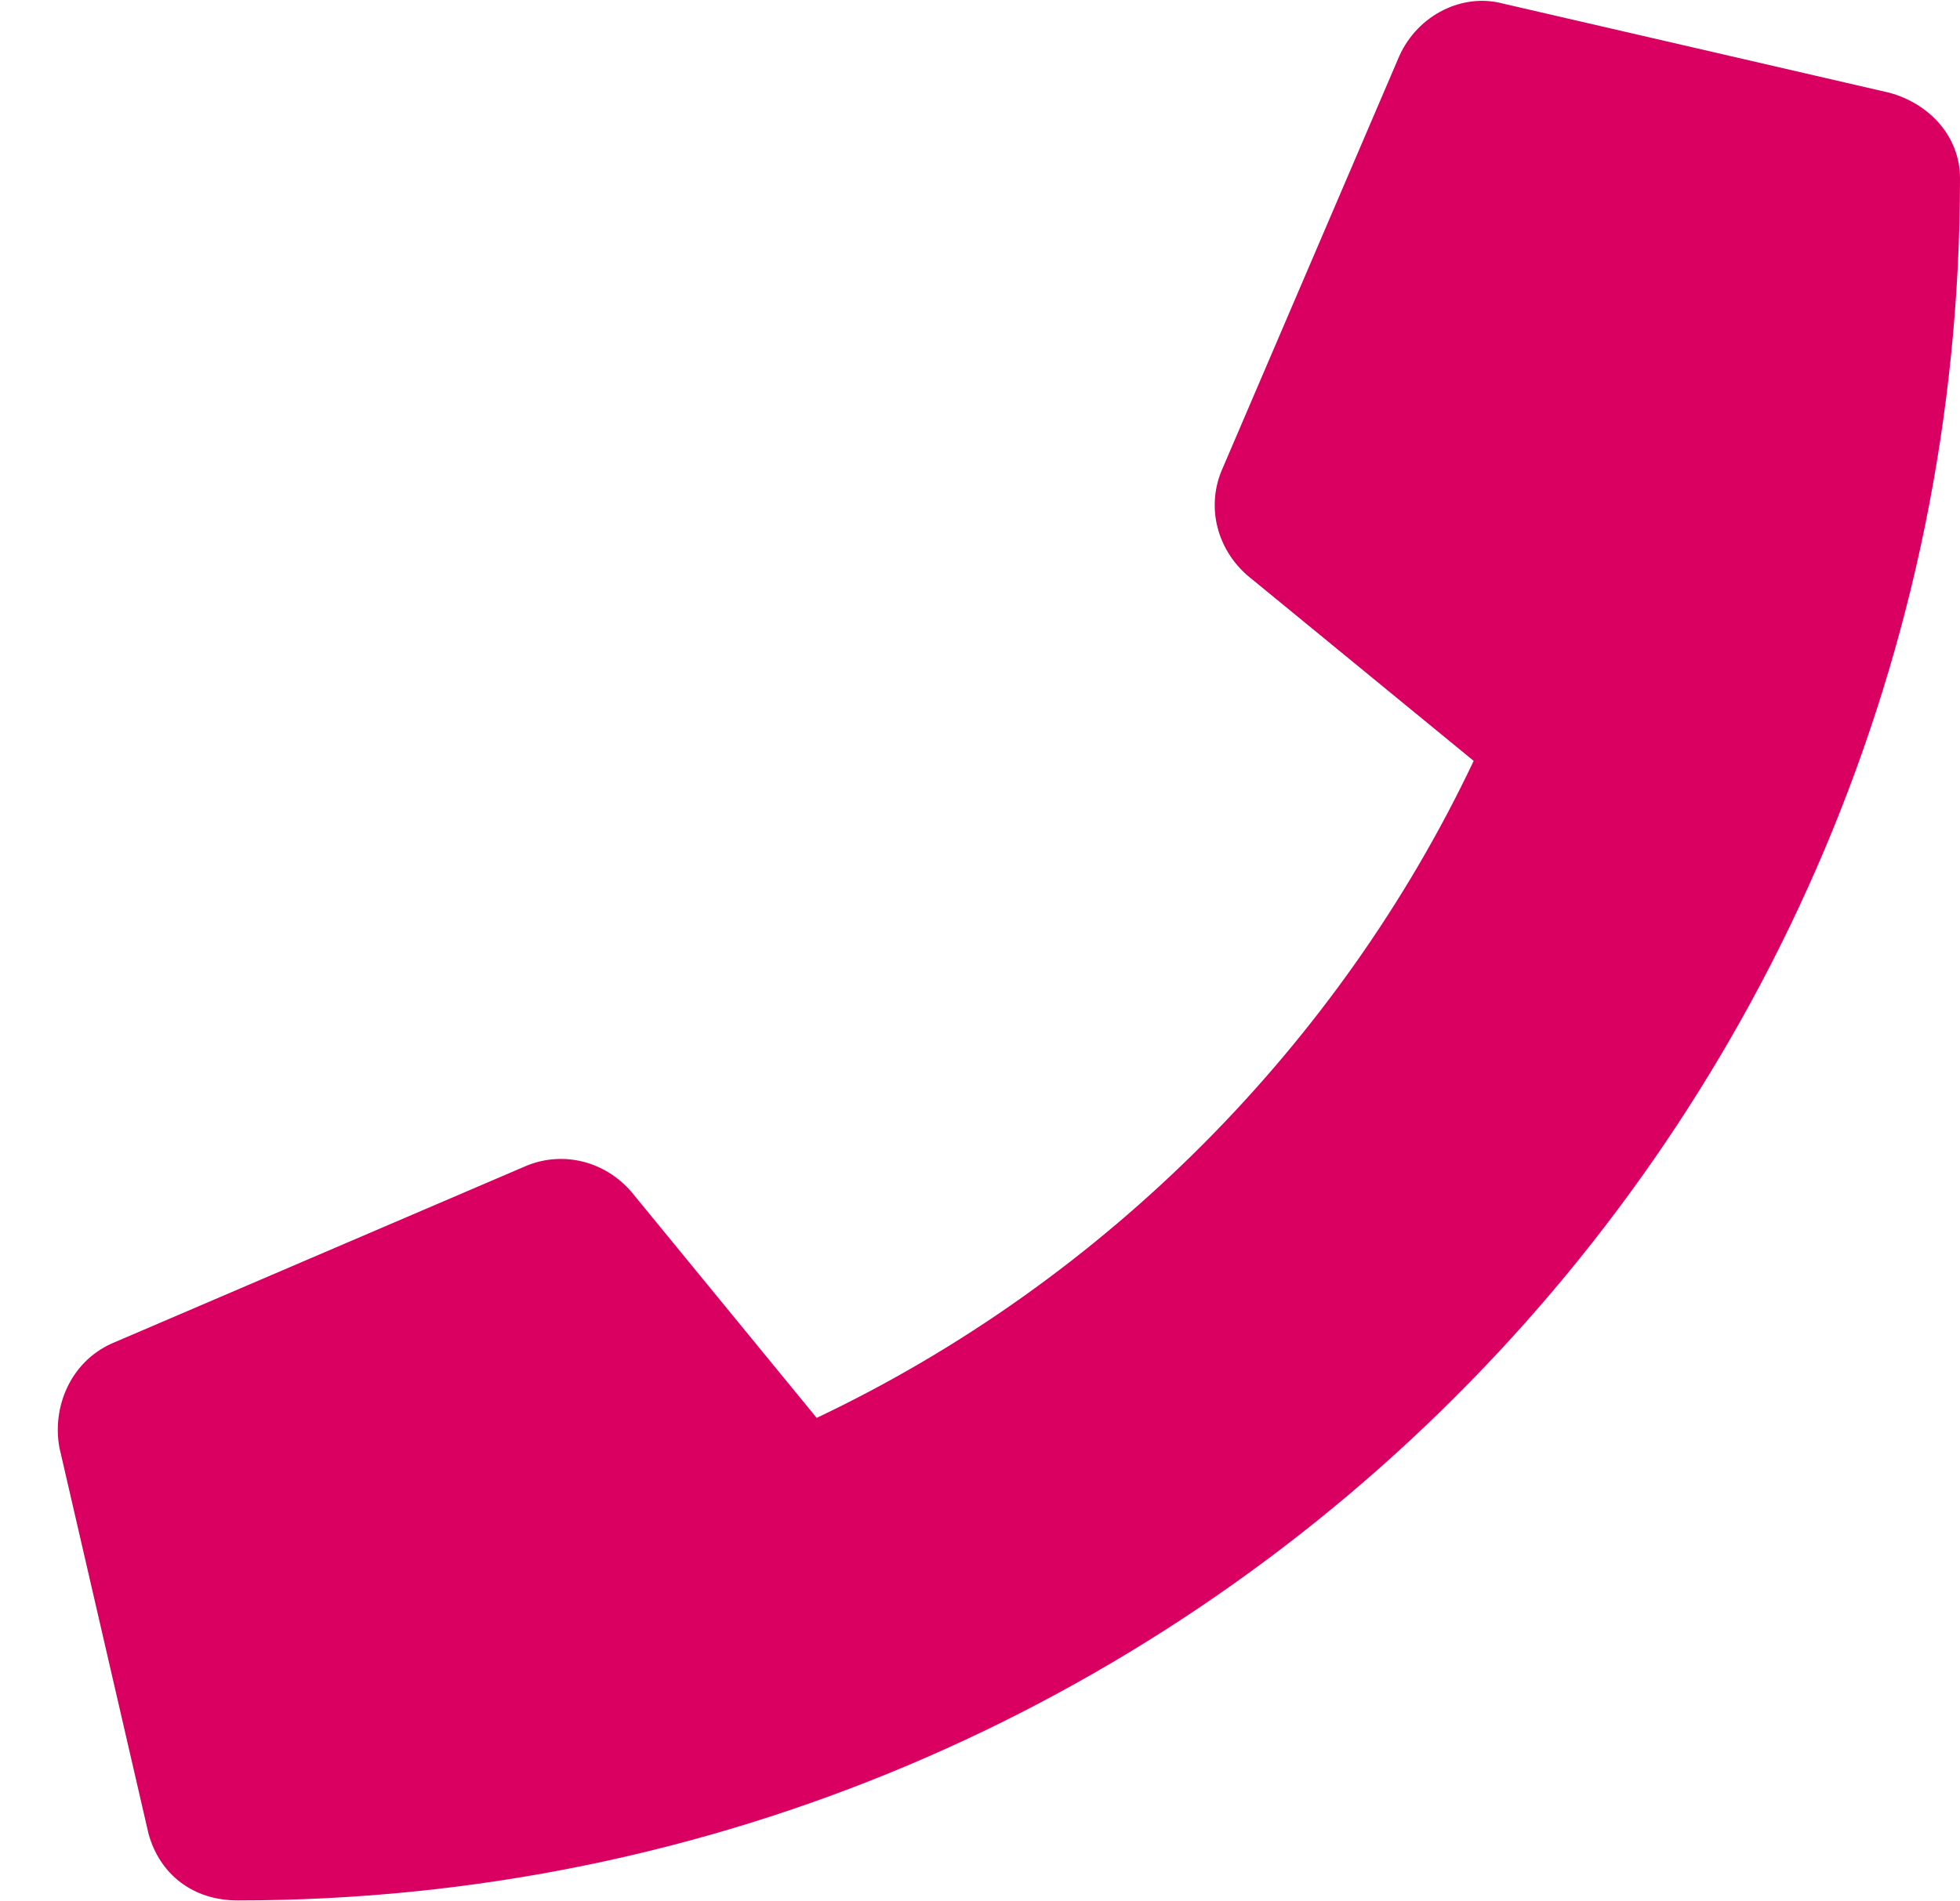
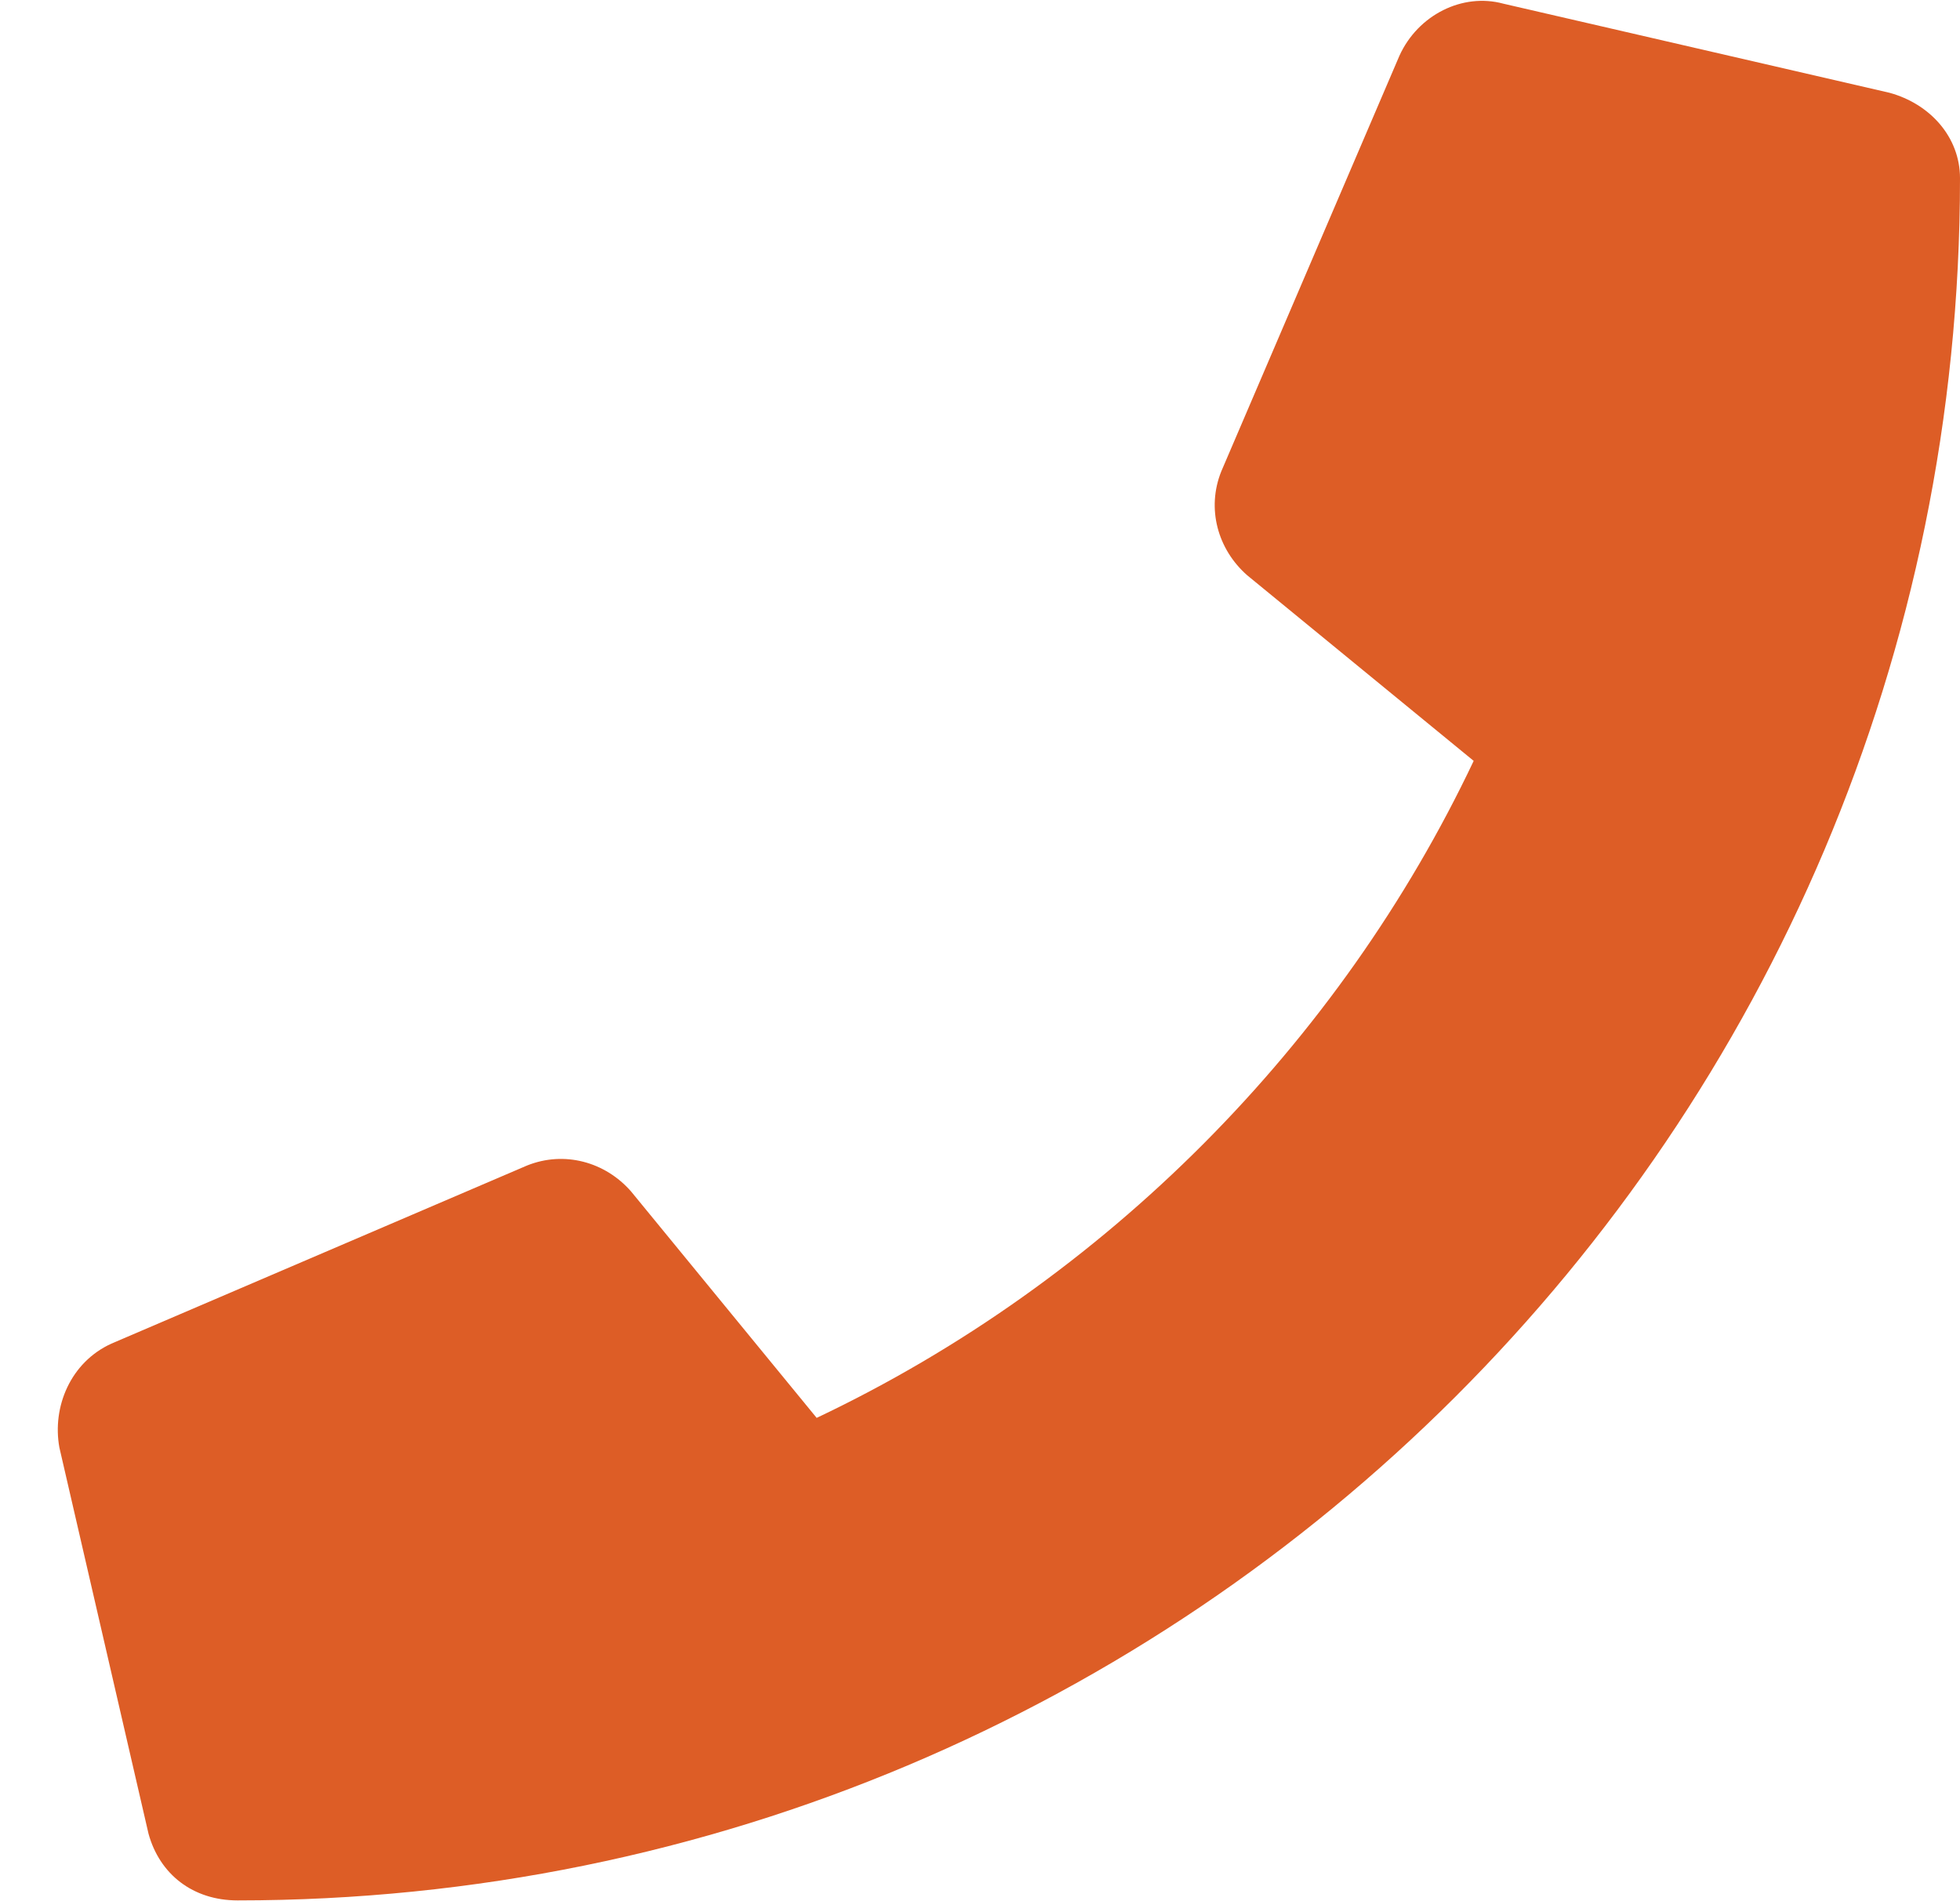
- <svg xmlns="http://www.w3.org/2000/svg" width="33" height="32" viewBox="0 0 33 32" fill="none">
-   <path d="M31.812 1.562L25.312 0.062C24.625 -0.125 23.875 0.25 23.562 0.938L20.562 7.938C20.312 8.562 20.5 9.25 21 9.688L24.812 12.812C22.562 17.562 18.625 21.562 13.75 23.875L10.625 20.062C10.188 19.562 9.5 19.375 8.875 19.625L1.875 22.625C1.188 22.938 0.875 23.688 1 24.375L2.5 30.875C2.688 31.562 3.25 32 4 32C20 32 33 19.062 33 3C33 2.312 32.5 1.75 31.812 1.562Z" fill="#D90062" />
+ <svg xmlns="http://www.w3.org/2000/svg" width="33" height="32" viewBox="0 0 33 32">
+   <path d="M31.812 1.562L25.312 0.062C24.625 -0.125 23.875 0.25 23.562 0.938L20.562 7.938C20.312 8.562 20.5 9.25 21 9.688L24.812 12.812C22.562 17.562 18.625 21.562 13.75 23.875L10.625 20.062C10.188 19.562 9.5 19.375 8.875 19.625L1.875 22.625C1.188 22.938 0.875 23.688 1 24.375L2.5 30.875C2.688 31.562 3.25 32 4 32C20 32 33 19.062 33 3C33 2.312 32.5 1.75 31.812 1.562Z" fill="#dd5d26" />
</svg>
